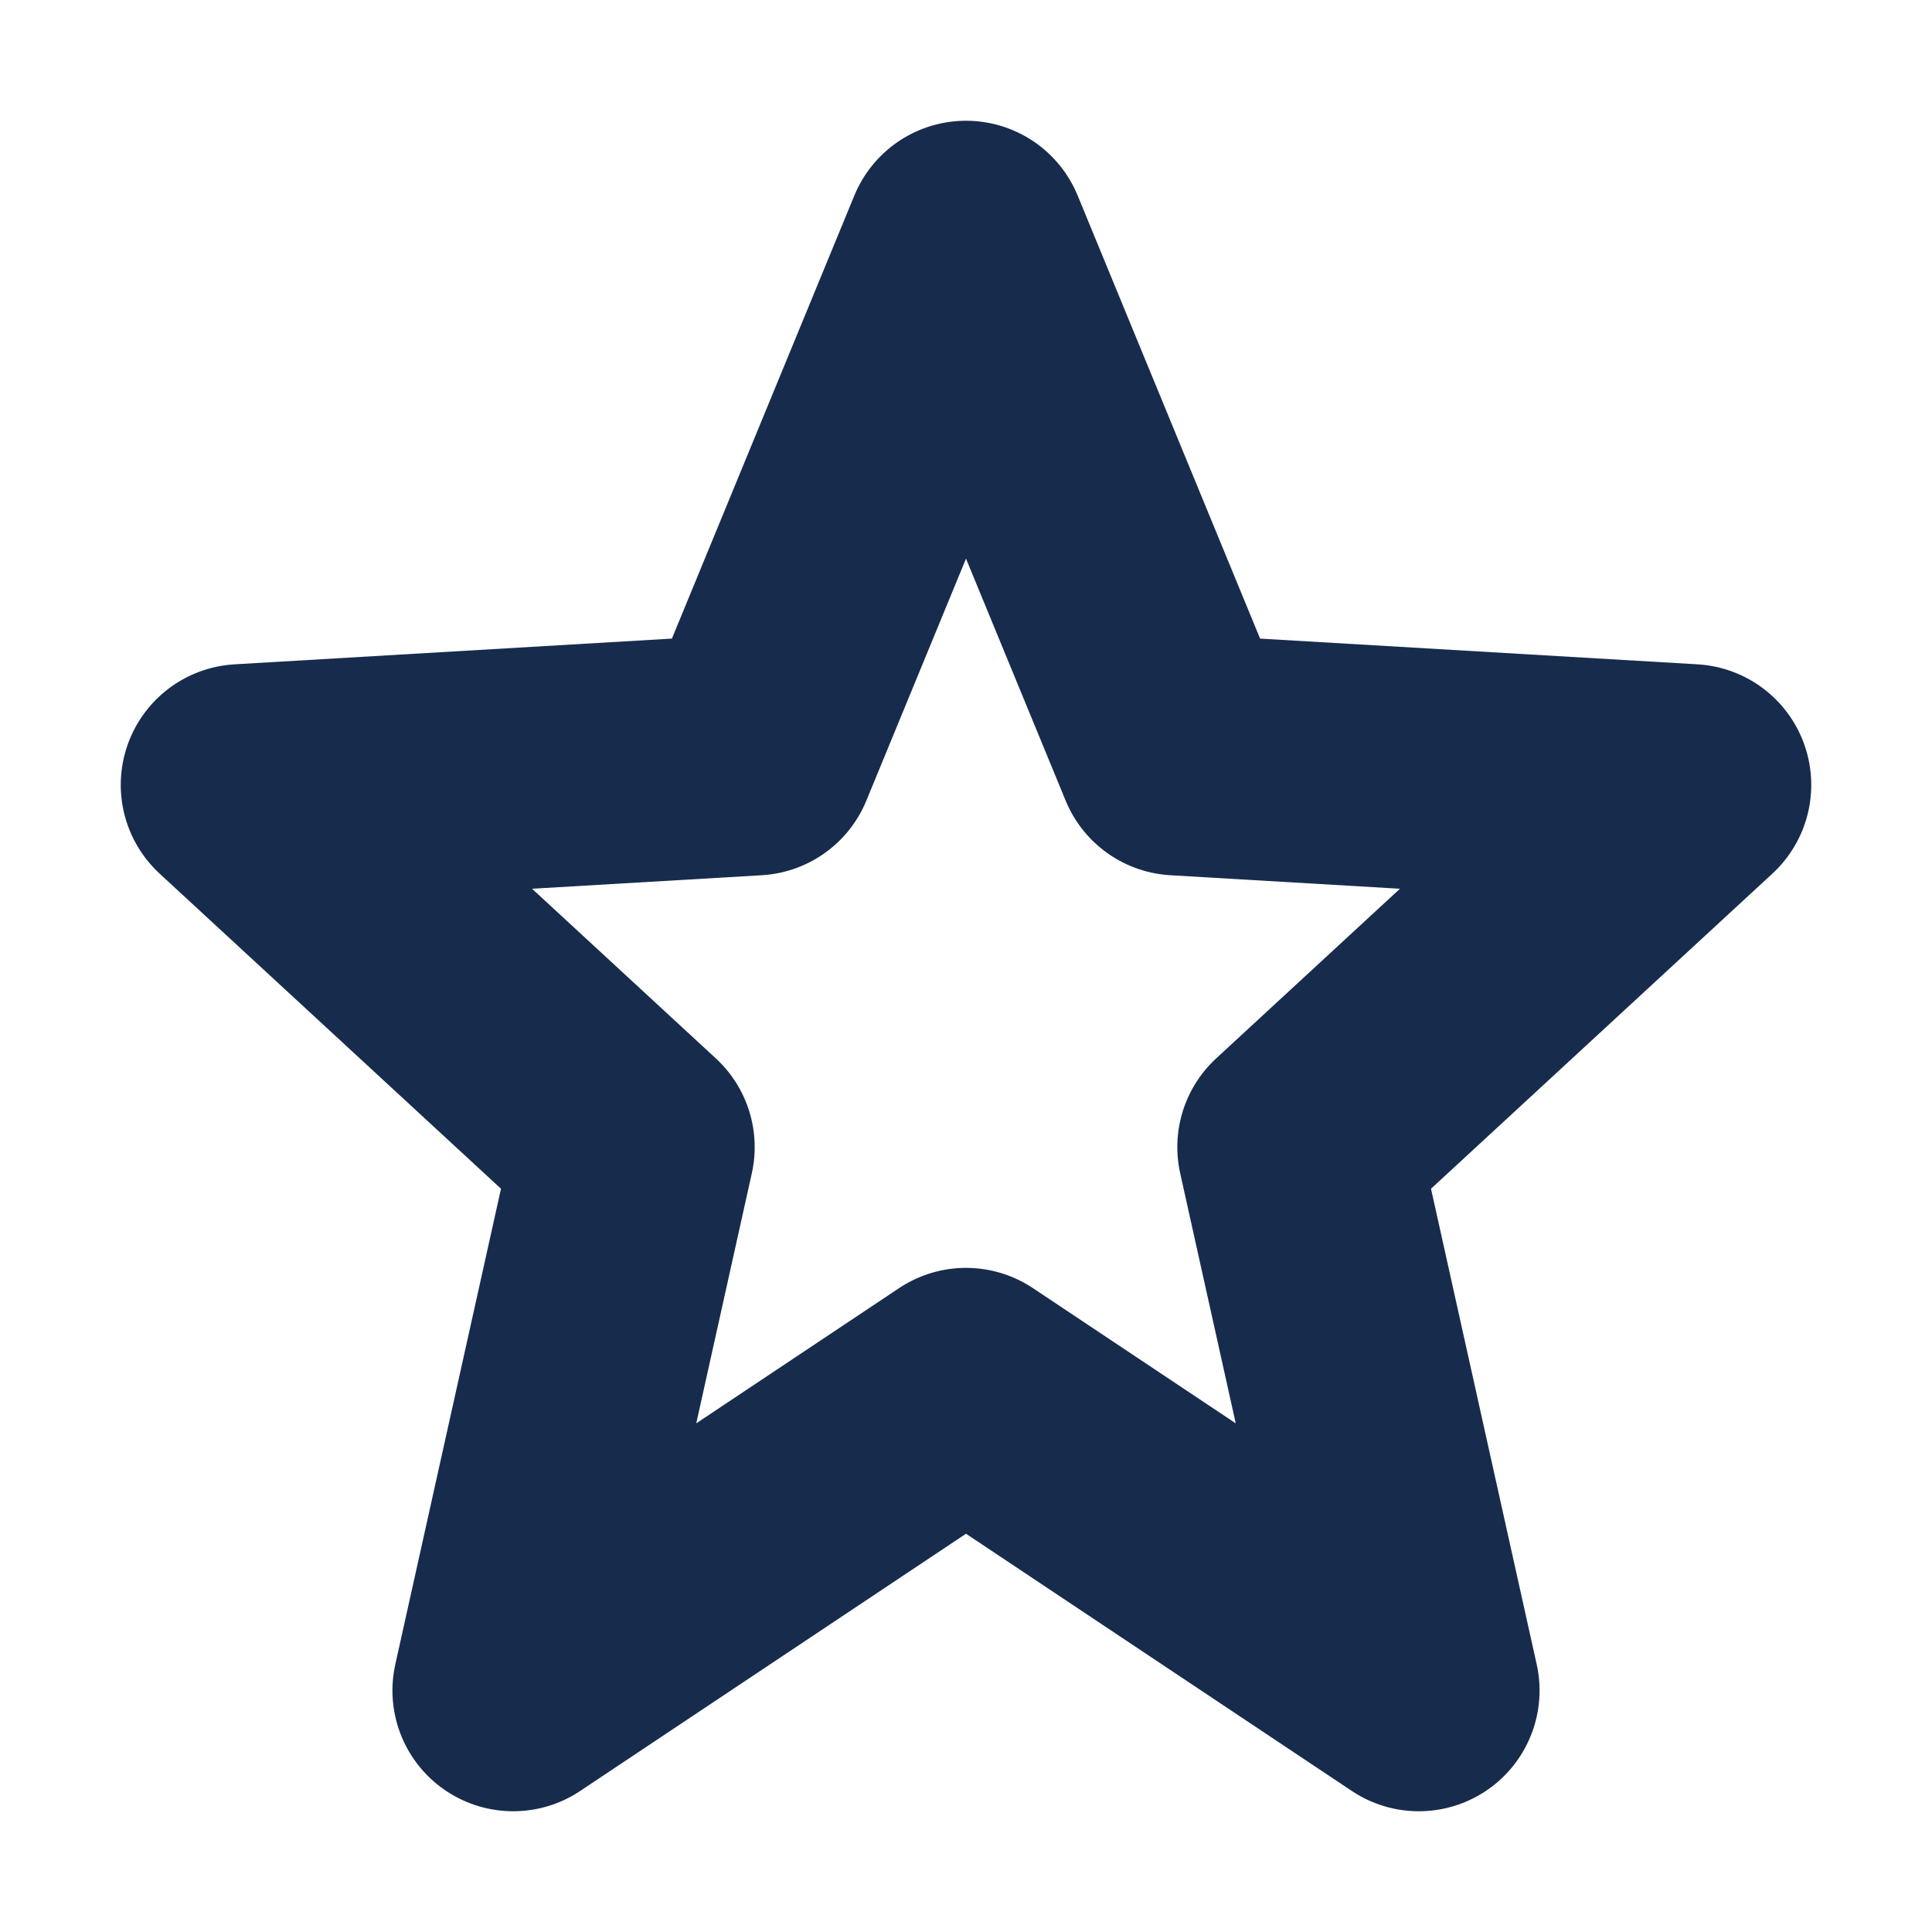
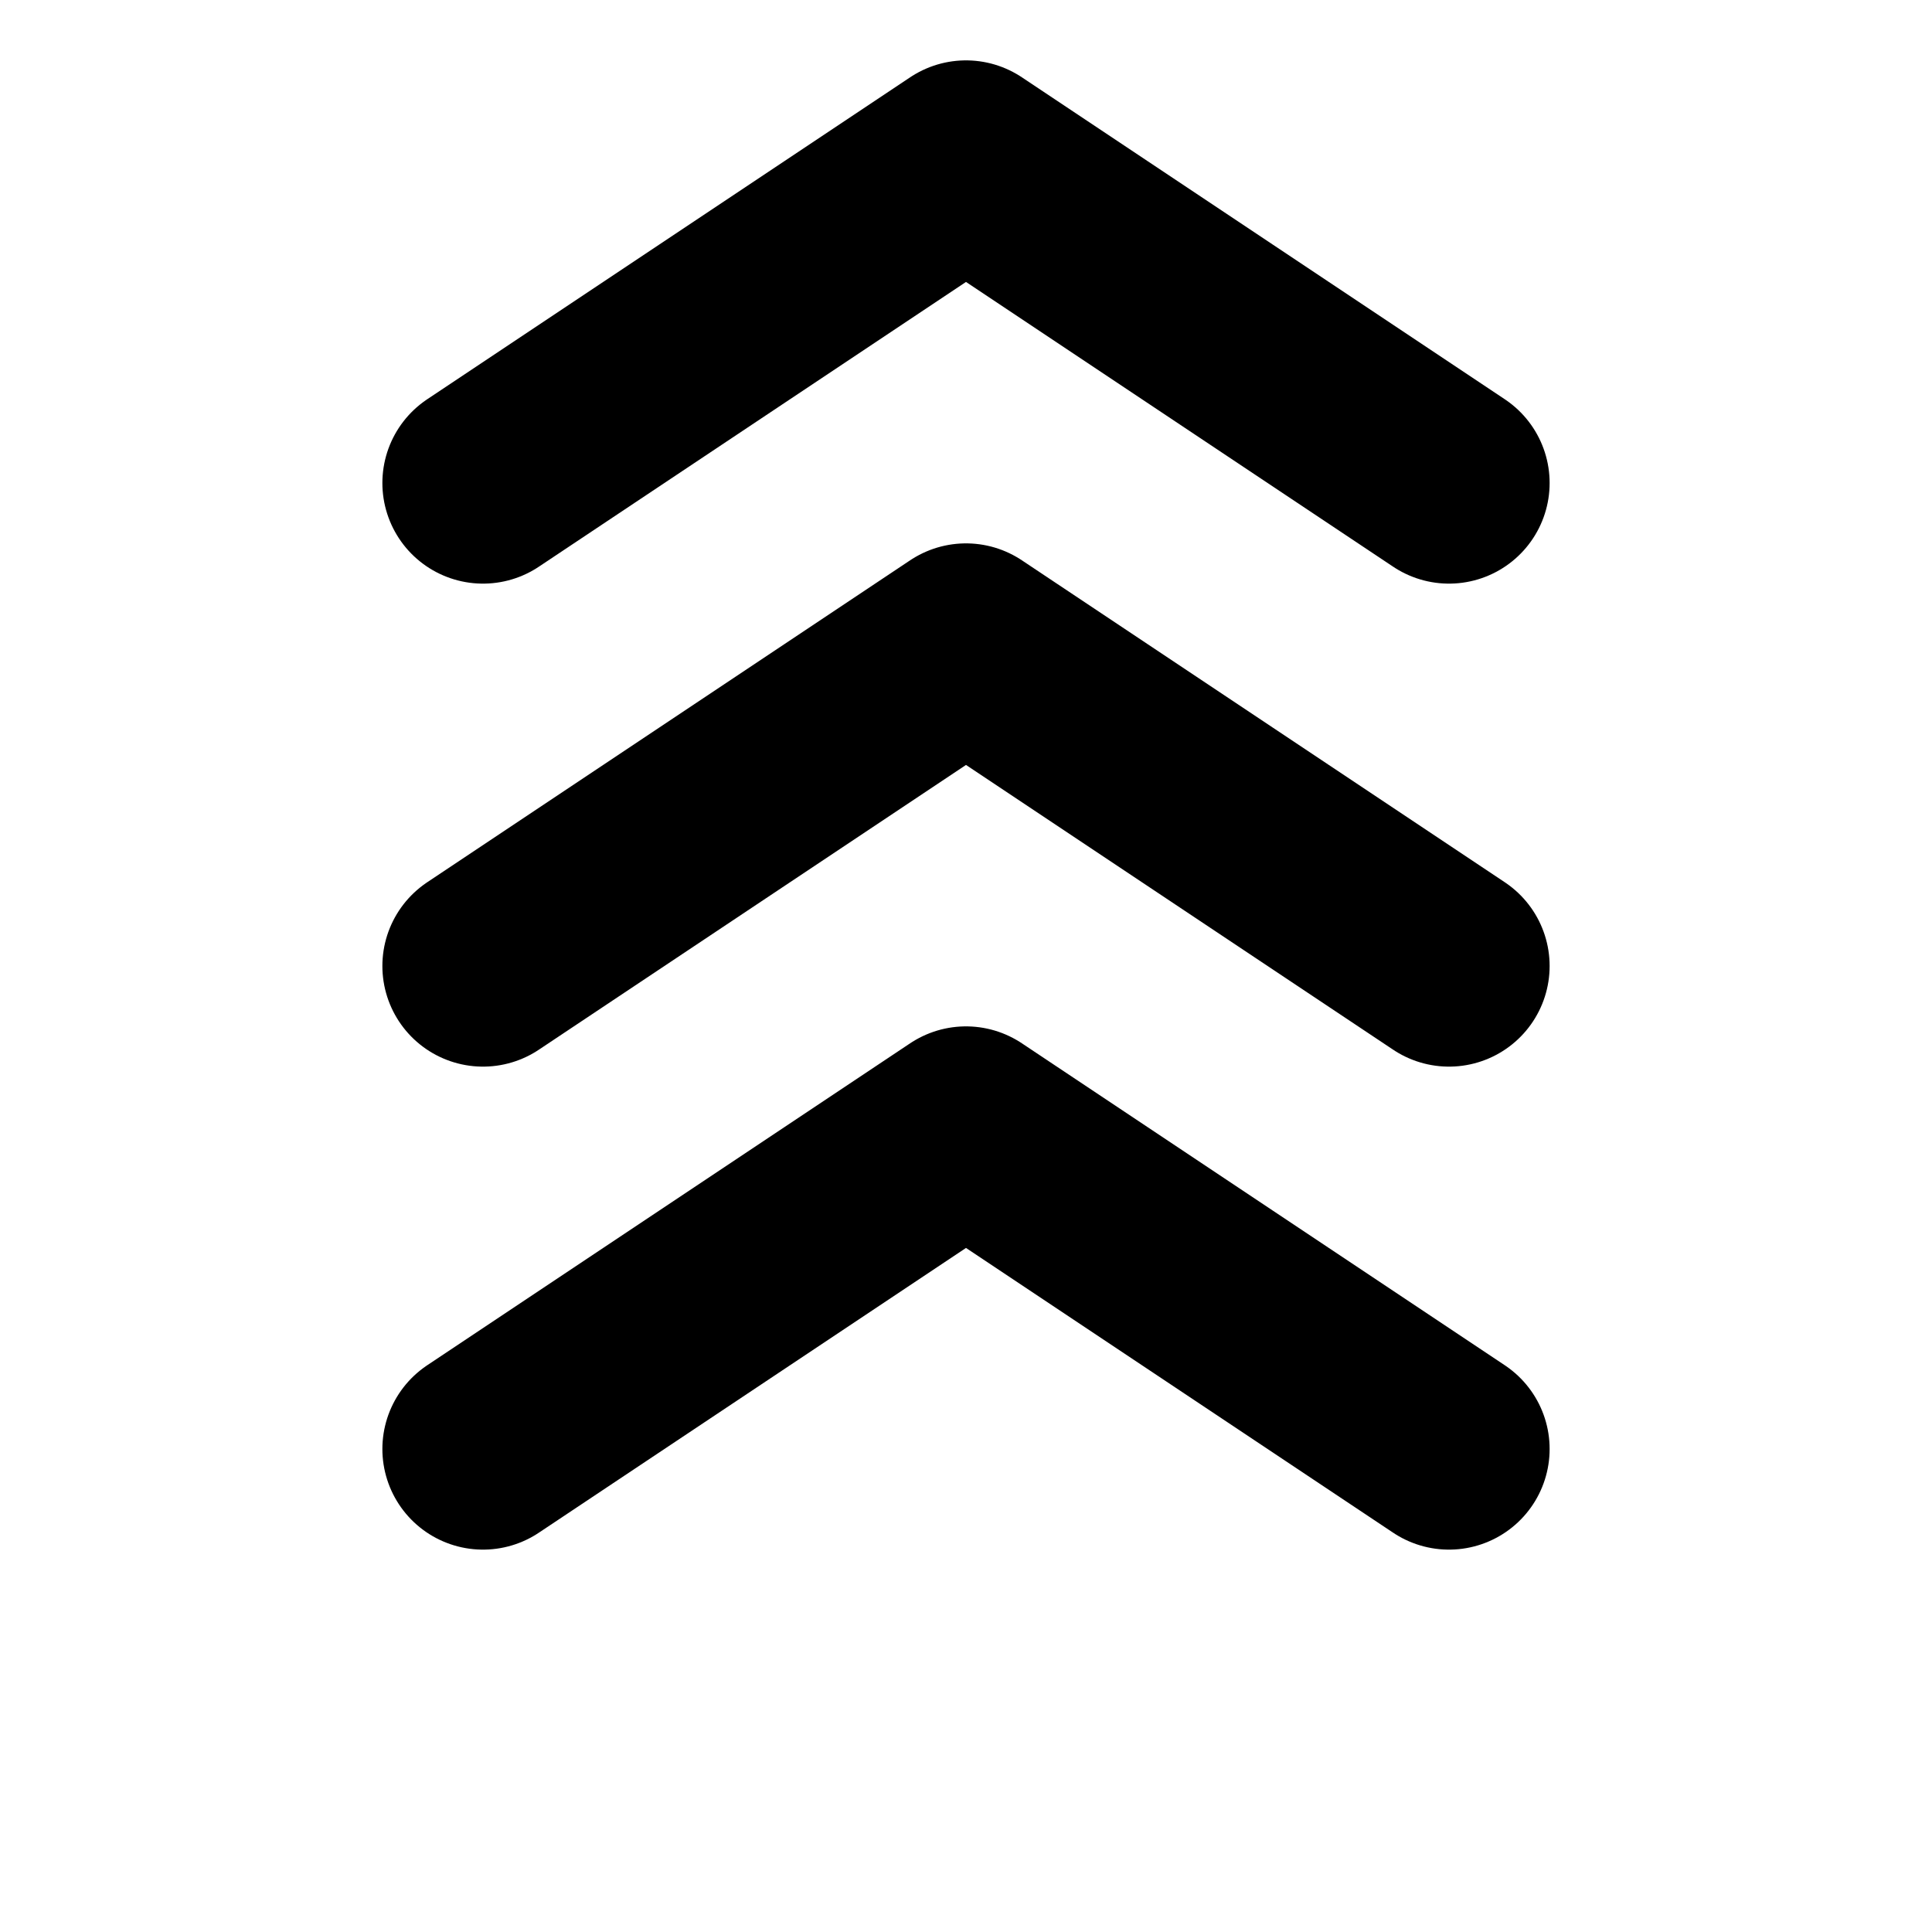
- <svg xmlns="http://www.w3.org/2000/svg" viewBox="0 0 64 64">
-   <path d="M32 8 39 25 56 26 43 38 47 56 32 46 17 56 21 38 8 26 25 25Z" fill="none" stroke="#172b4d" stroke-linejoin="round" stroke-width="8" />
+ <svg xmlns="http://www.w3.org/2000/svg" viewBox="0 0 24 24">
+   <path d="m6 18 6-4 6 4M6 12l6-4 6 4M6 6l6-4 6 4" fill="none" stroke="currentColor" stroke-linecap="round" stroke-linejoin="round" stroke-width="2.5" />
</svg>
